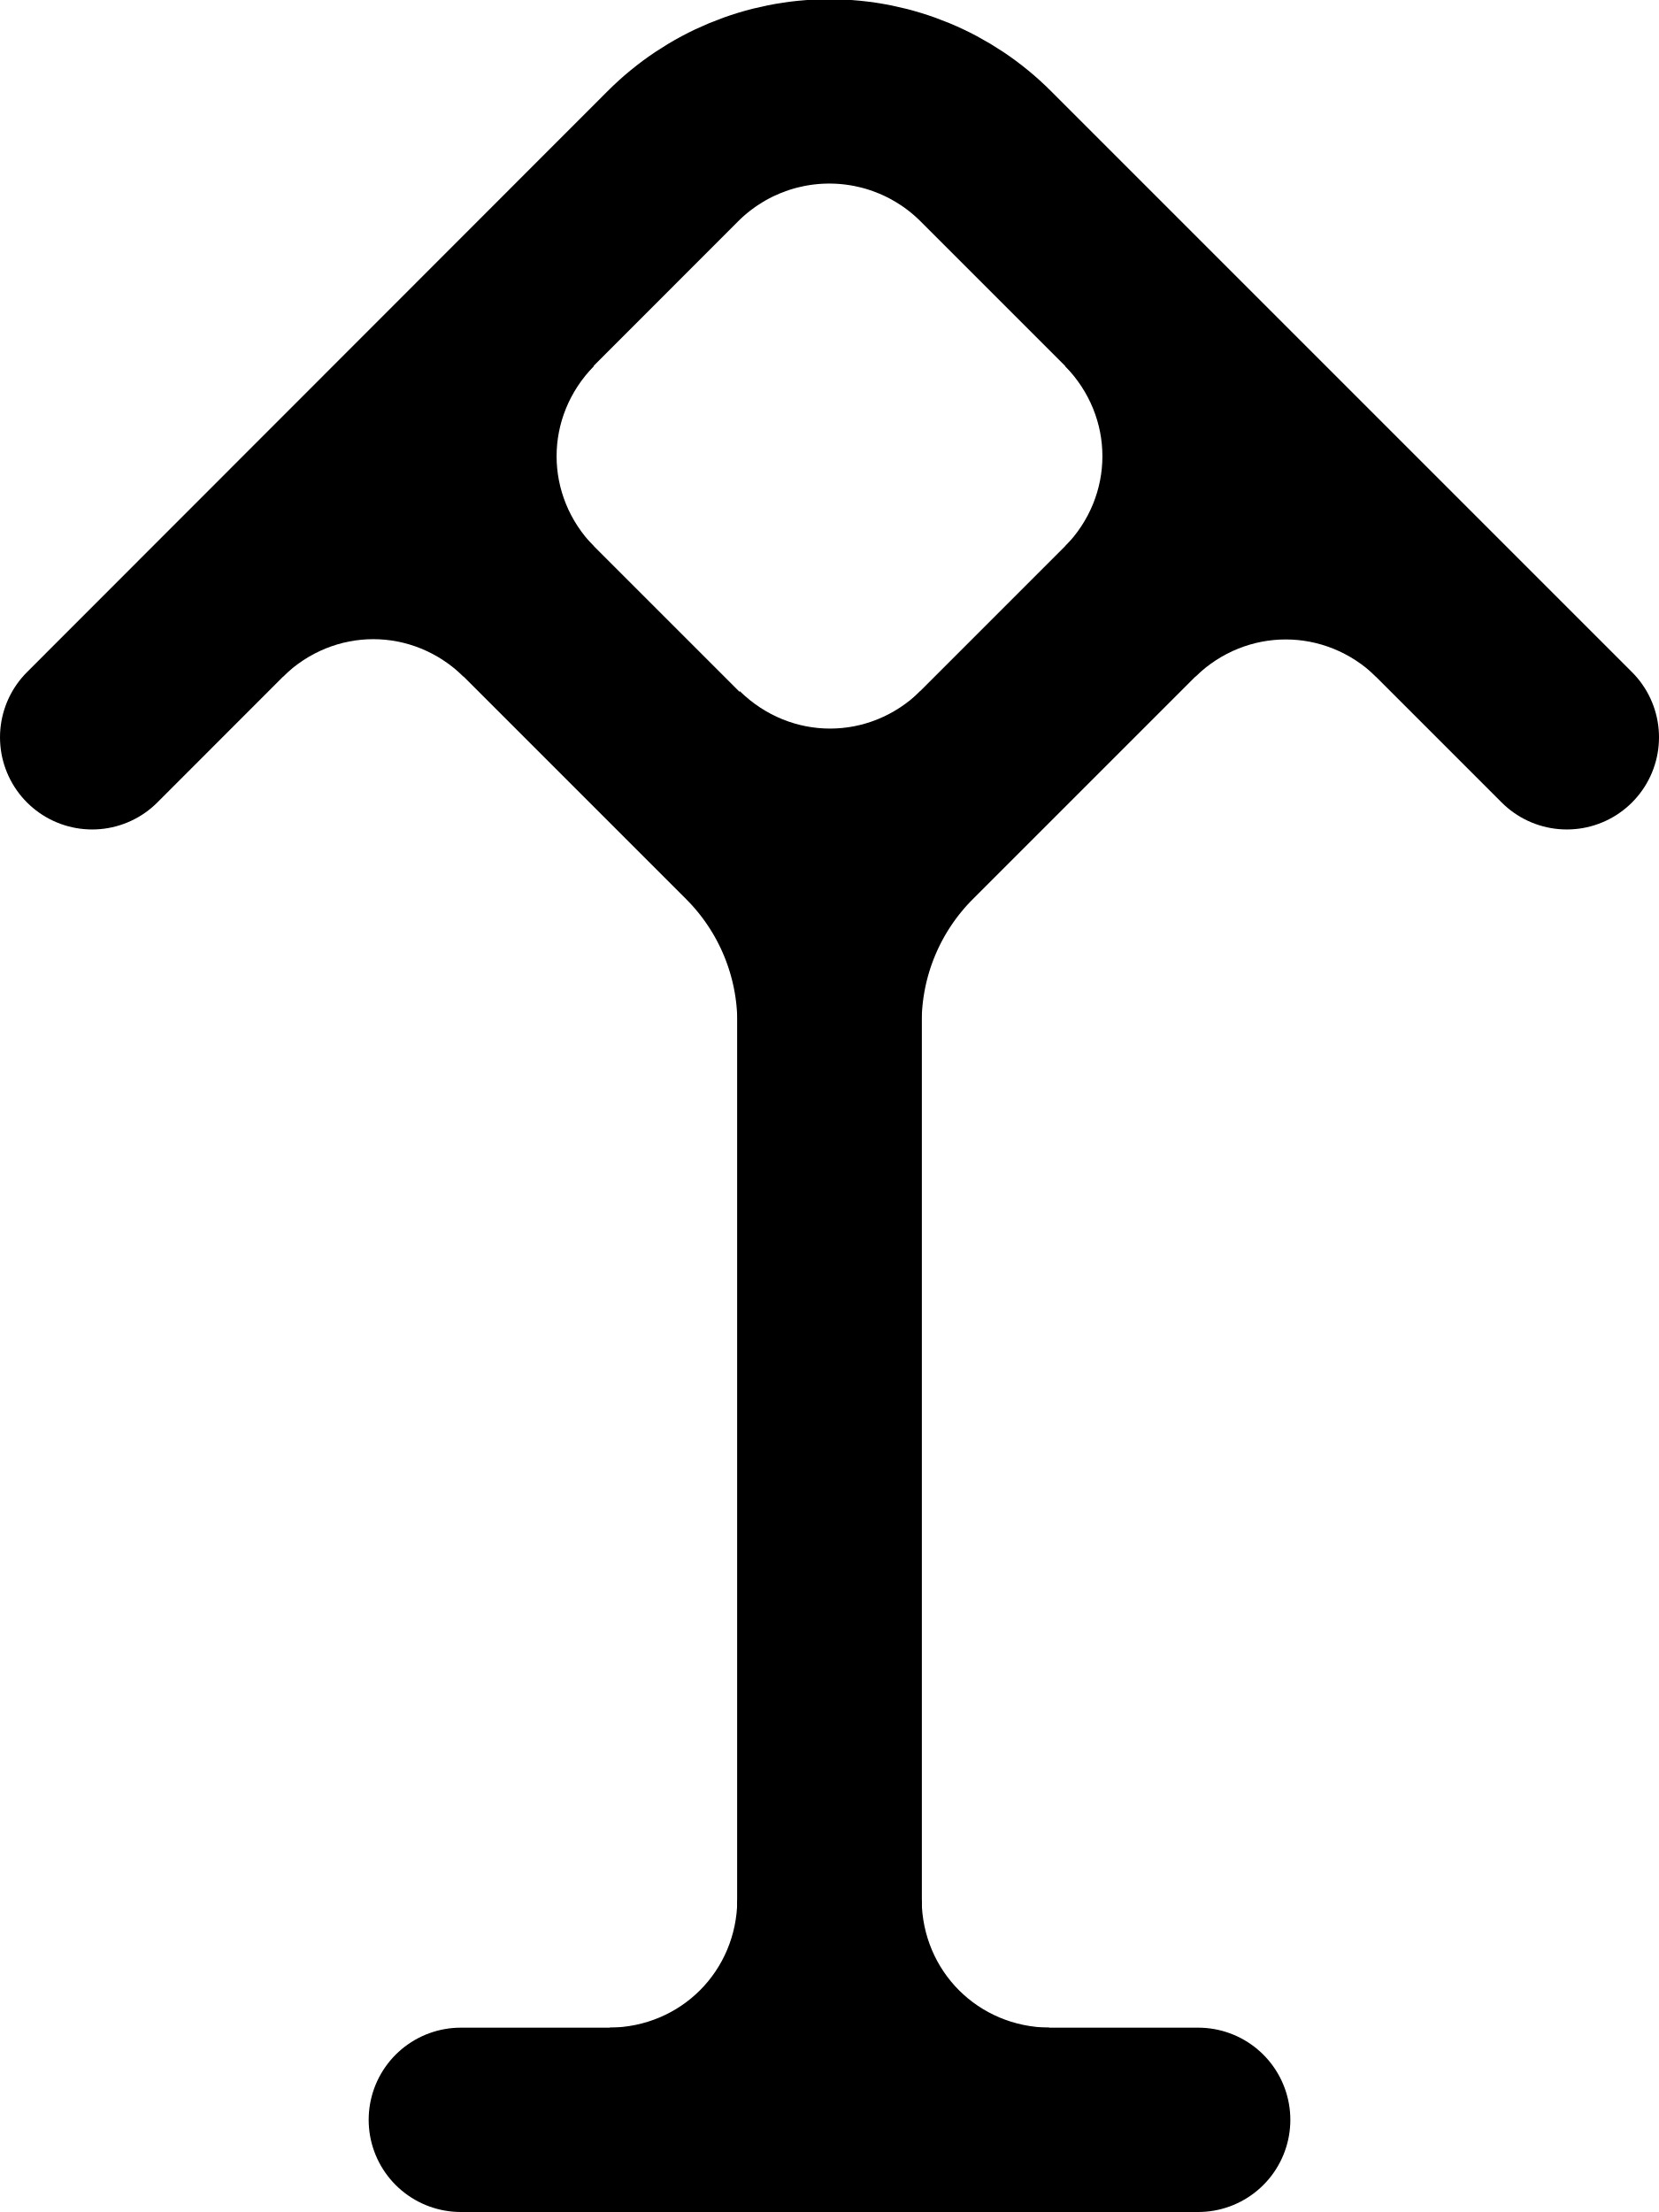
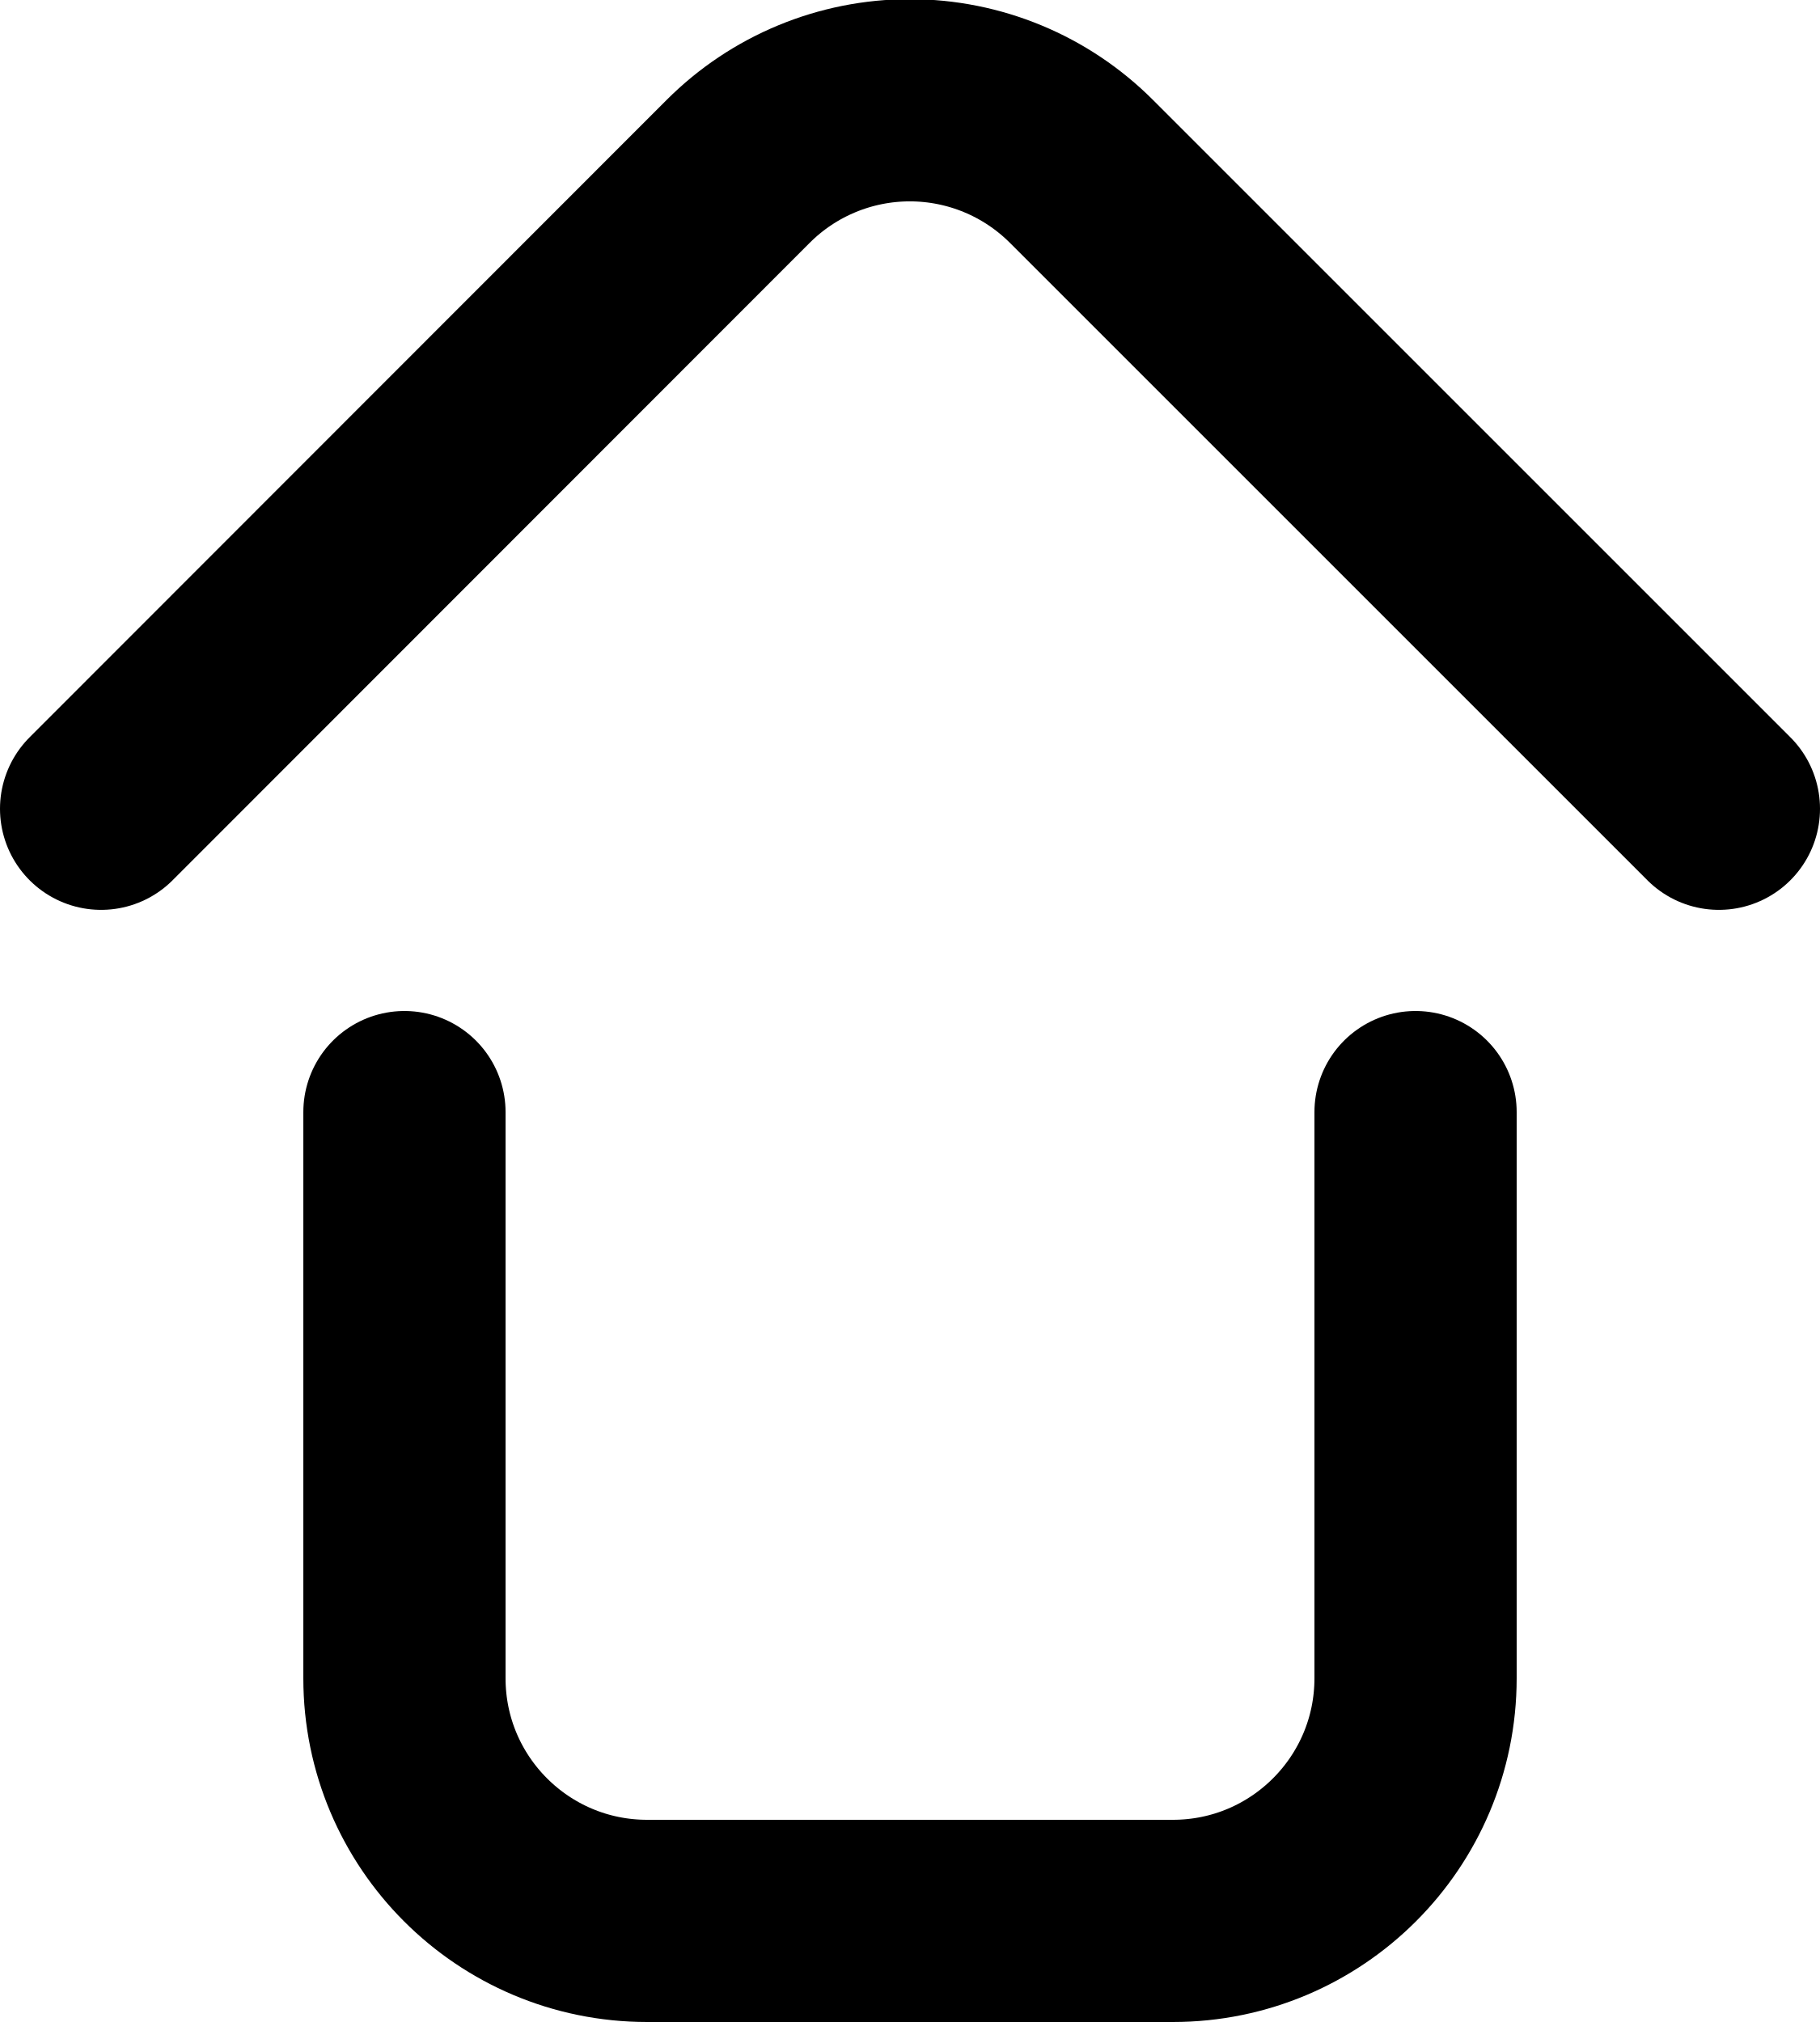
- <svg xmlns="http://www.w3.org/2000/svg" width="4.5" height="6" viewBox="0 0 4.5 6" version="1.1" id="svg1">
+ <svg xmlns="http://www.w3.org/2000/svg" width="4.5" height="5" viewBox="0 0 4.5 5" version="1.1" id="svg1">
  <defs id="defs1">
    </defs>
  <g id="layer1">
-     <path style="fill:#000000;stroke:#000000;stroke-width:0.5;stroke-linecap:round;stroke-linejoin:round;stroke-opacity:1;paint-order:fill markers stroke" d="m 1.25,5.75 h 2" id="path2" />
-     <path id="rect5-5-8" style="fill:#000000;fill-opacity:1;stroke:none;stroke-width:2;stroke-linecap:round;stroke-opacity:1;paint-order:fill markers stroke" d="M 2.25,5.75 2.25,5.154 H 2 C 1.998,5.347 1.847,5.498 1.654,5.5 l -4e-7,0.25 z" />
-     <path id="rect5-5" style="fill:#000000;fill-opacity:1;stroke:none;stroke-width:2;stroke-linecap:round;stroke-opacity:1;paint-order:fill markers stroke" d="m 2.25,5.75 2e-7,-0.596 H 2.5 C 2.502,5.347 2.653,5.498 2.846,5.5 l 4e-7,0.25 z" />
-     <path style="fill:none;fill-opacity:1;stroke:#000000;stroke-width:0.5;stroke-linecap:round;stroke-linejoin:round;stroke-dasharray:none;stroke-opacity:1;paint-order:stroke fill markers" d="M 8.25,10.75 6.674,9.174 a 0.6,0.6 0 0 0 -0.849,0 L 4.25,10.75" id="path3" transform="translate(-4,-8.750099)" />
-     <path style="fill:none;stroke:#000000;stroke-width:0.5;stroke-linecap:round;stroke-linejoin:round;stroke-opacity:1;paint-order:fill markers stroke" d="M 5.646,8.646 V 9.846 a 0.724,0.724 67.5 0 0 0.212,0.512 l 1.927,1.927" id="path1" transform="rotate(45,13.20875,2.210738)" />
-     <path style="fill:none;stroke:#000000;stroke-width:0.5;stroke-linecap:round;stroke-linejoin:round;stroke-opacity:1;paint-order:fill markers stroke" d="m 4.146,10.146 h 1.2 a 0.724,0.724 22.5 0 1 0.512,0.212 l 1.927,1.927" id="path2-35" transform="rotate(45,13.20875,2.210738)" />
-     <path id="rect5-5-62" style="fill:#000000;fill-opacity:1;stroke:none;stroke-width:2;stroke-linecap:round;stroke-opacity:1;paint-order:fill markers stroke" d="M 1.013,1.237 0.591,1.659 0.768,1.835 c 0.138,-0.135 0.351,-0.135 0.489,1e-7 l 0.177,-0.177 z" />
-     <path id="rect5-5-6" style="fill:#000000;fill-opacity:1;stroke:none;stroke-width:2;stroke-linecap:round;stroke-opacity:1;paint-order:fill markers stroke" d="M 1.013,1.237 1.434,1.659 1.611,1.482 C 1.476,1.344 1.476,1.131 1.611,0.993 L 1.434,0.816 Z" />
-     <path id="rect5-5-6-7" style="fill:#000000;fill-opacity:1;stroke:none;stroke-width:2;stroke-linecap:round;stroke-opacity:1;paint-order:fill markers stroke" d="M 3.487,1.237 3.066,0.816 2.889,0.993 c 0.135,0.138 0.135,0.351 -7e-7,0.489 l 0.177,0.177 z" />
-     <path id="rect5-5-6-7-5" style="fill:#000000;fill-opacity:1;stroke:none;stroke-width:2;stroke-linecap:round;stroke-opacity:1;paint-order:fill markers stroke" d="M 2.252,2.473 2.673,2.052 2.496,1.875 c -0.138,0.135 -0.351,0.135 -0.489,-5e-7 L 1.83,2.052 Z" />
-     <path id="rect5-5-6-7-3" style="fill:#000000;fill-opacity:1;stroke:none;stroke-width:2;stroke-linecap:round;stroke-opacity:1;paint-order:fill markers stroke" d="M 3.487,1.237 3.909,1.659 3.732,1.835 C 3.594,1.701 3.381,1.701 3.243,1.835 L 3.066,1.659 Z" />
+     <path style="fill:none;stroke:#000000;stroke-width:0.5;stroke-linecap:round;stroke-linejoin:round;stroke-dasharray:none;paint-order:fill markers stroke" d="M 4.75,2.25 3.174,0.674 a 0.6,0.6 0 0 0 -0.849,0 L 0.75,2.25" id="path1" transform="translate(-0.5,-0.2500889)" />
+     <path style="fill:none;stroke:#000000;stroke-width:0.5;stroke-linecap:round;stroke-linejoin:round;stroke-dasharray:none;paint-order:fill markers stroke" d="m 1.5,2.75 v 1.4 a 0.6,0.6 45 0 0 0.6,0.6 H 3.4 A 0.6,0.6 135 0 0 4,4.15 v -1.4" id="path4" transform="translate(-0.5)" />
  </g>
</svg>
